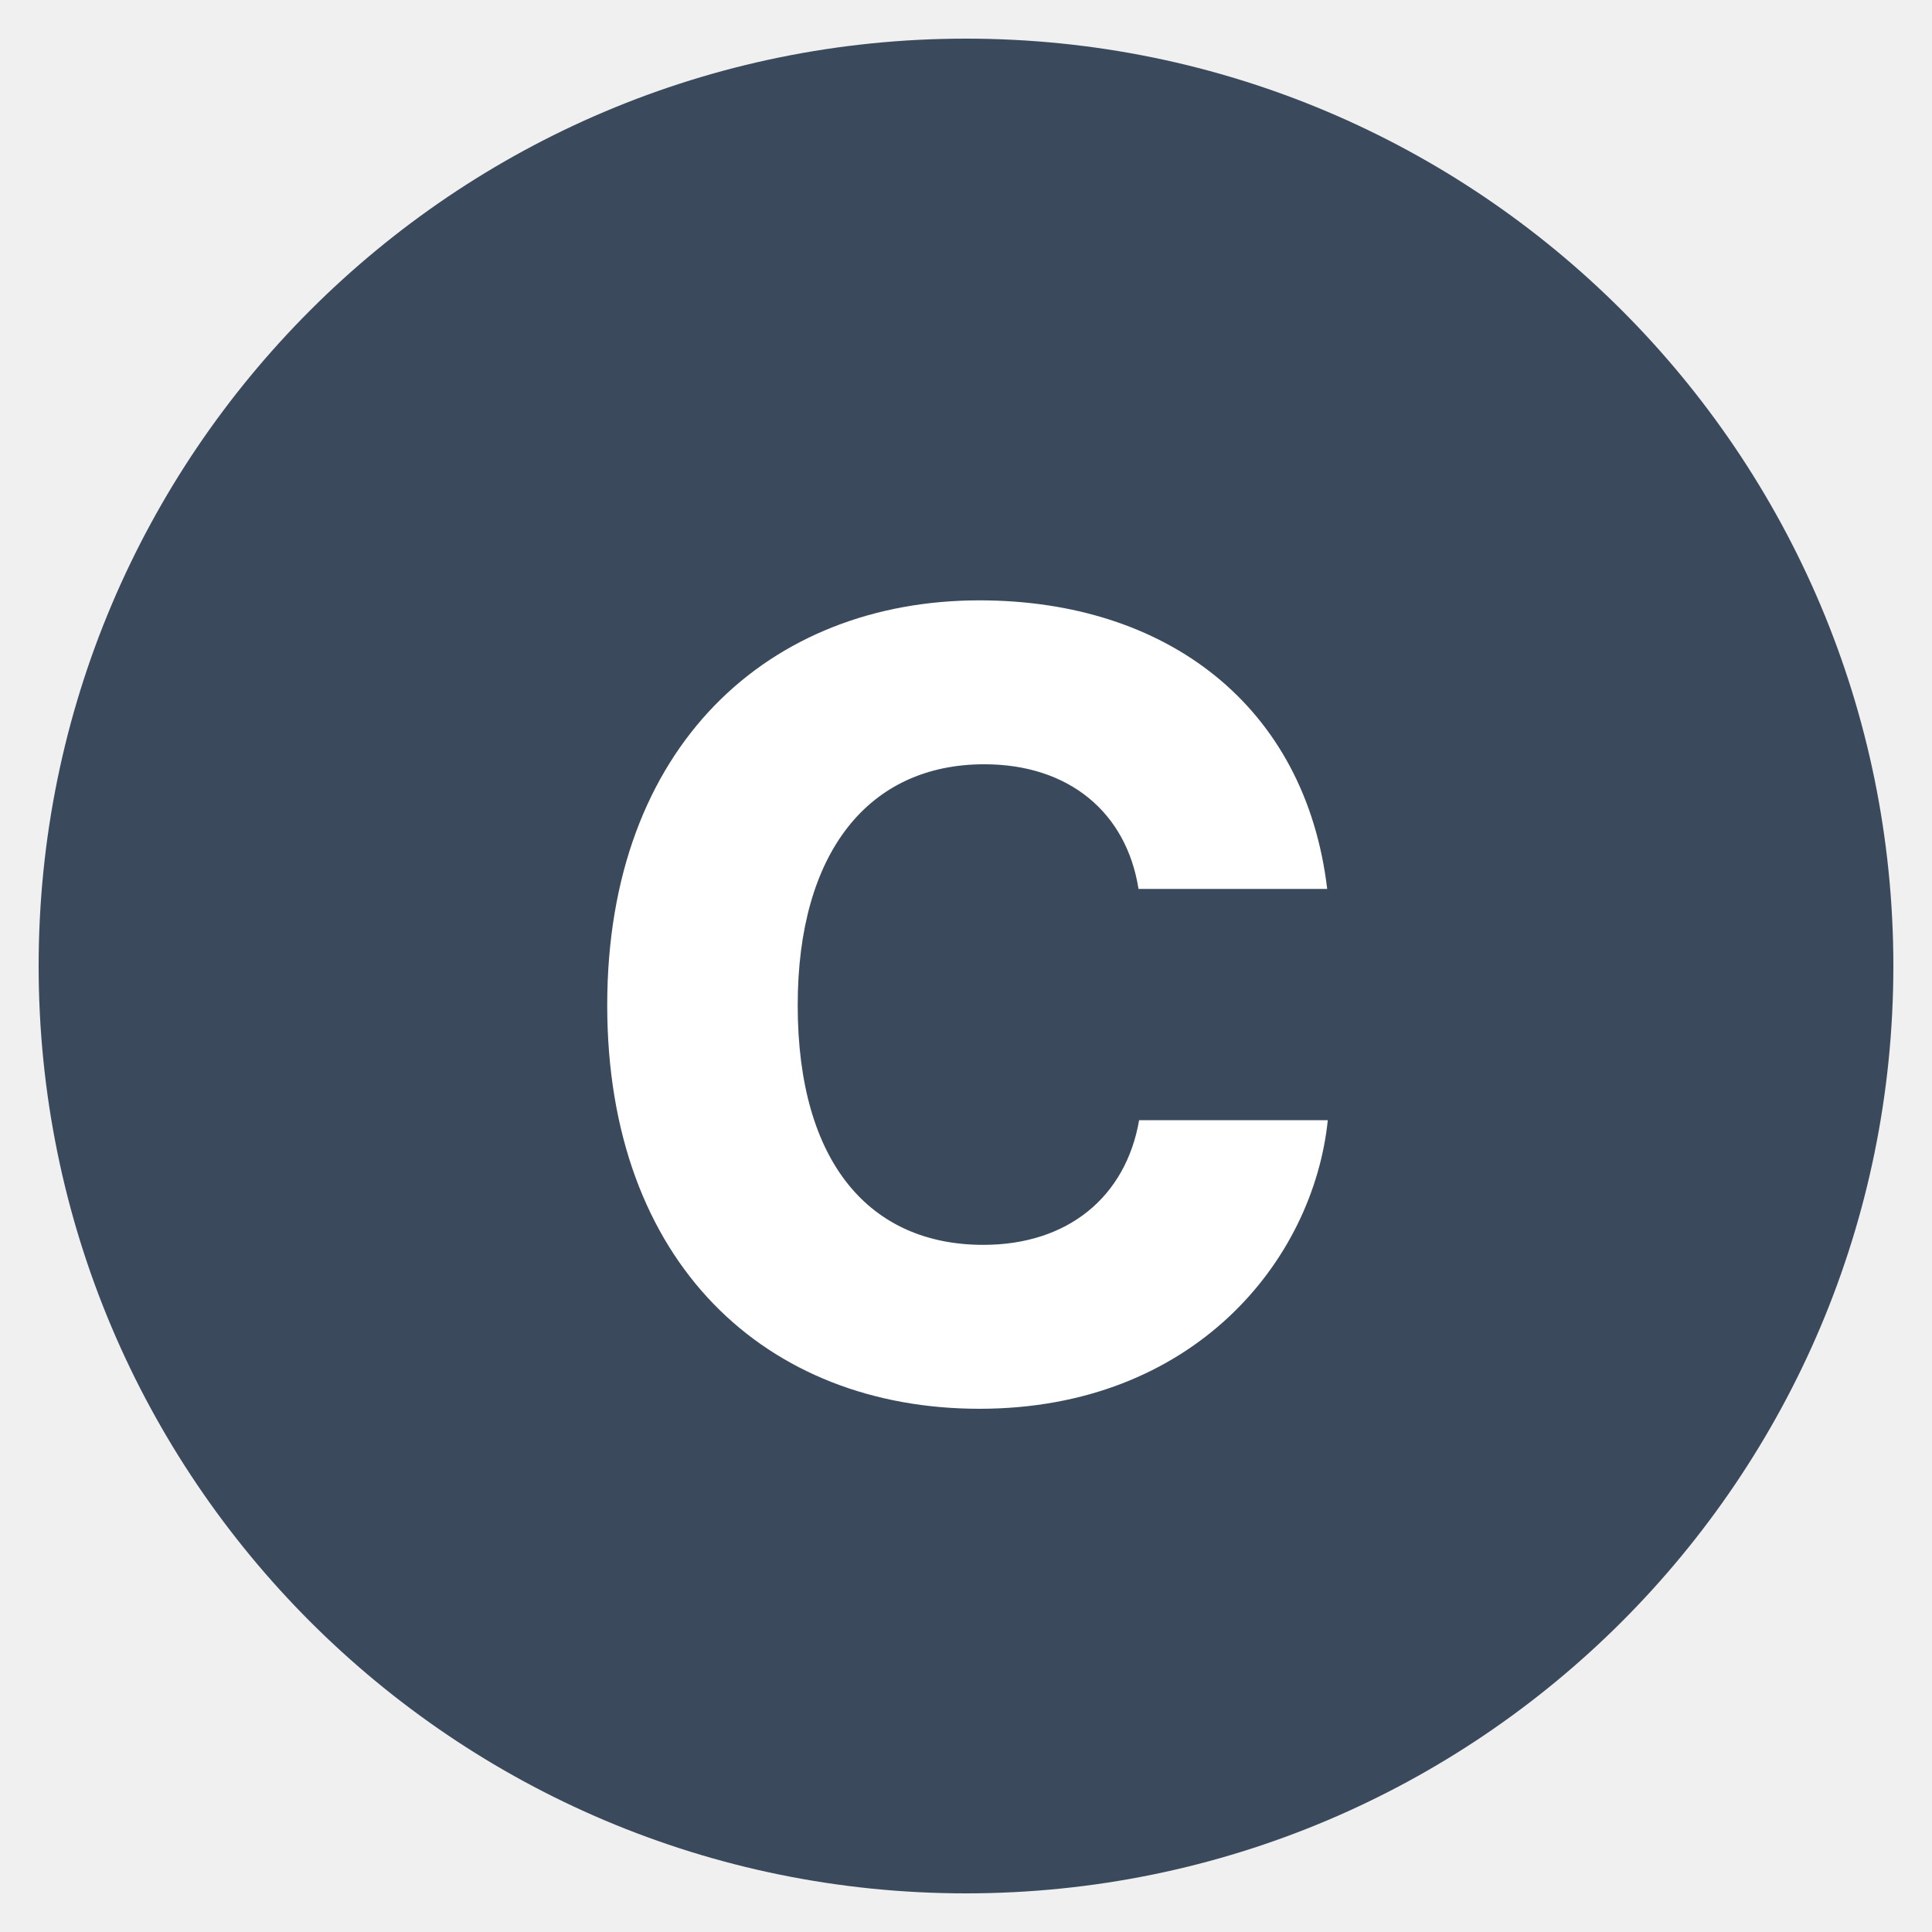
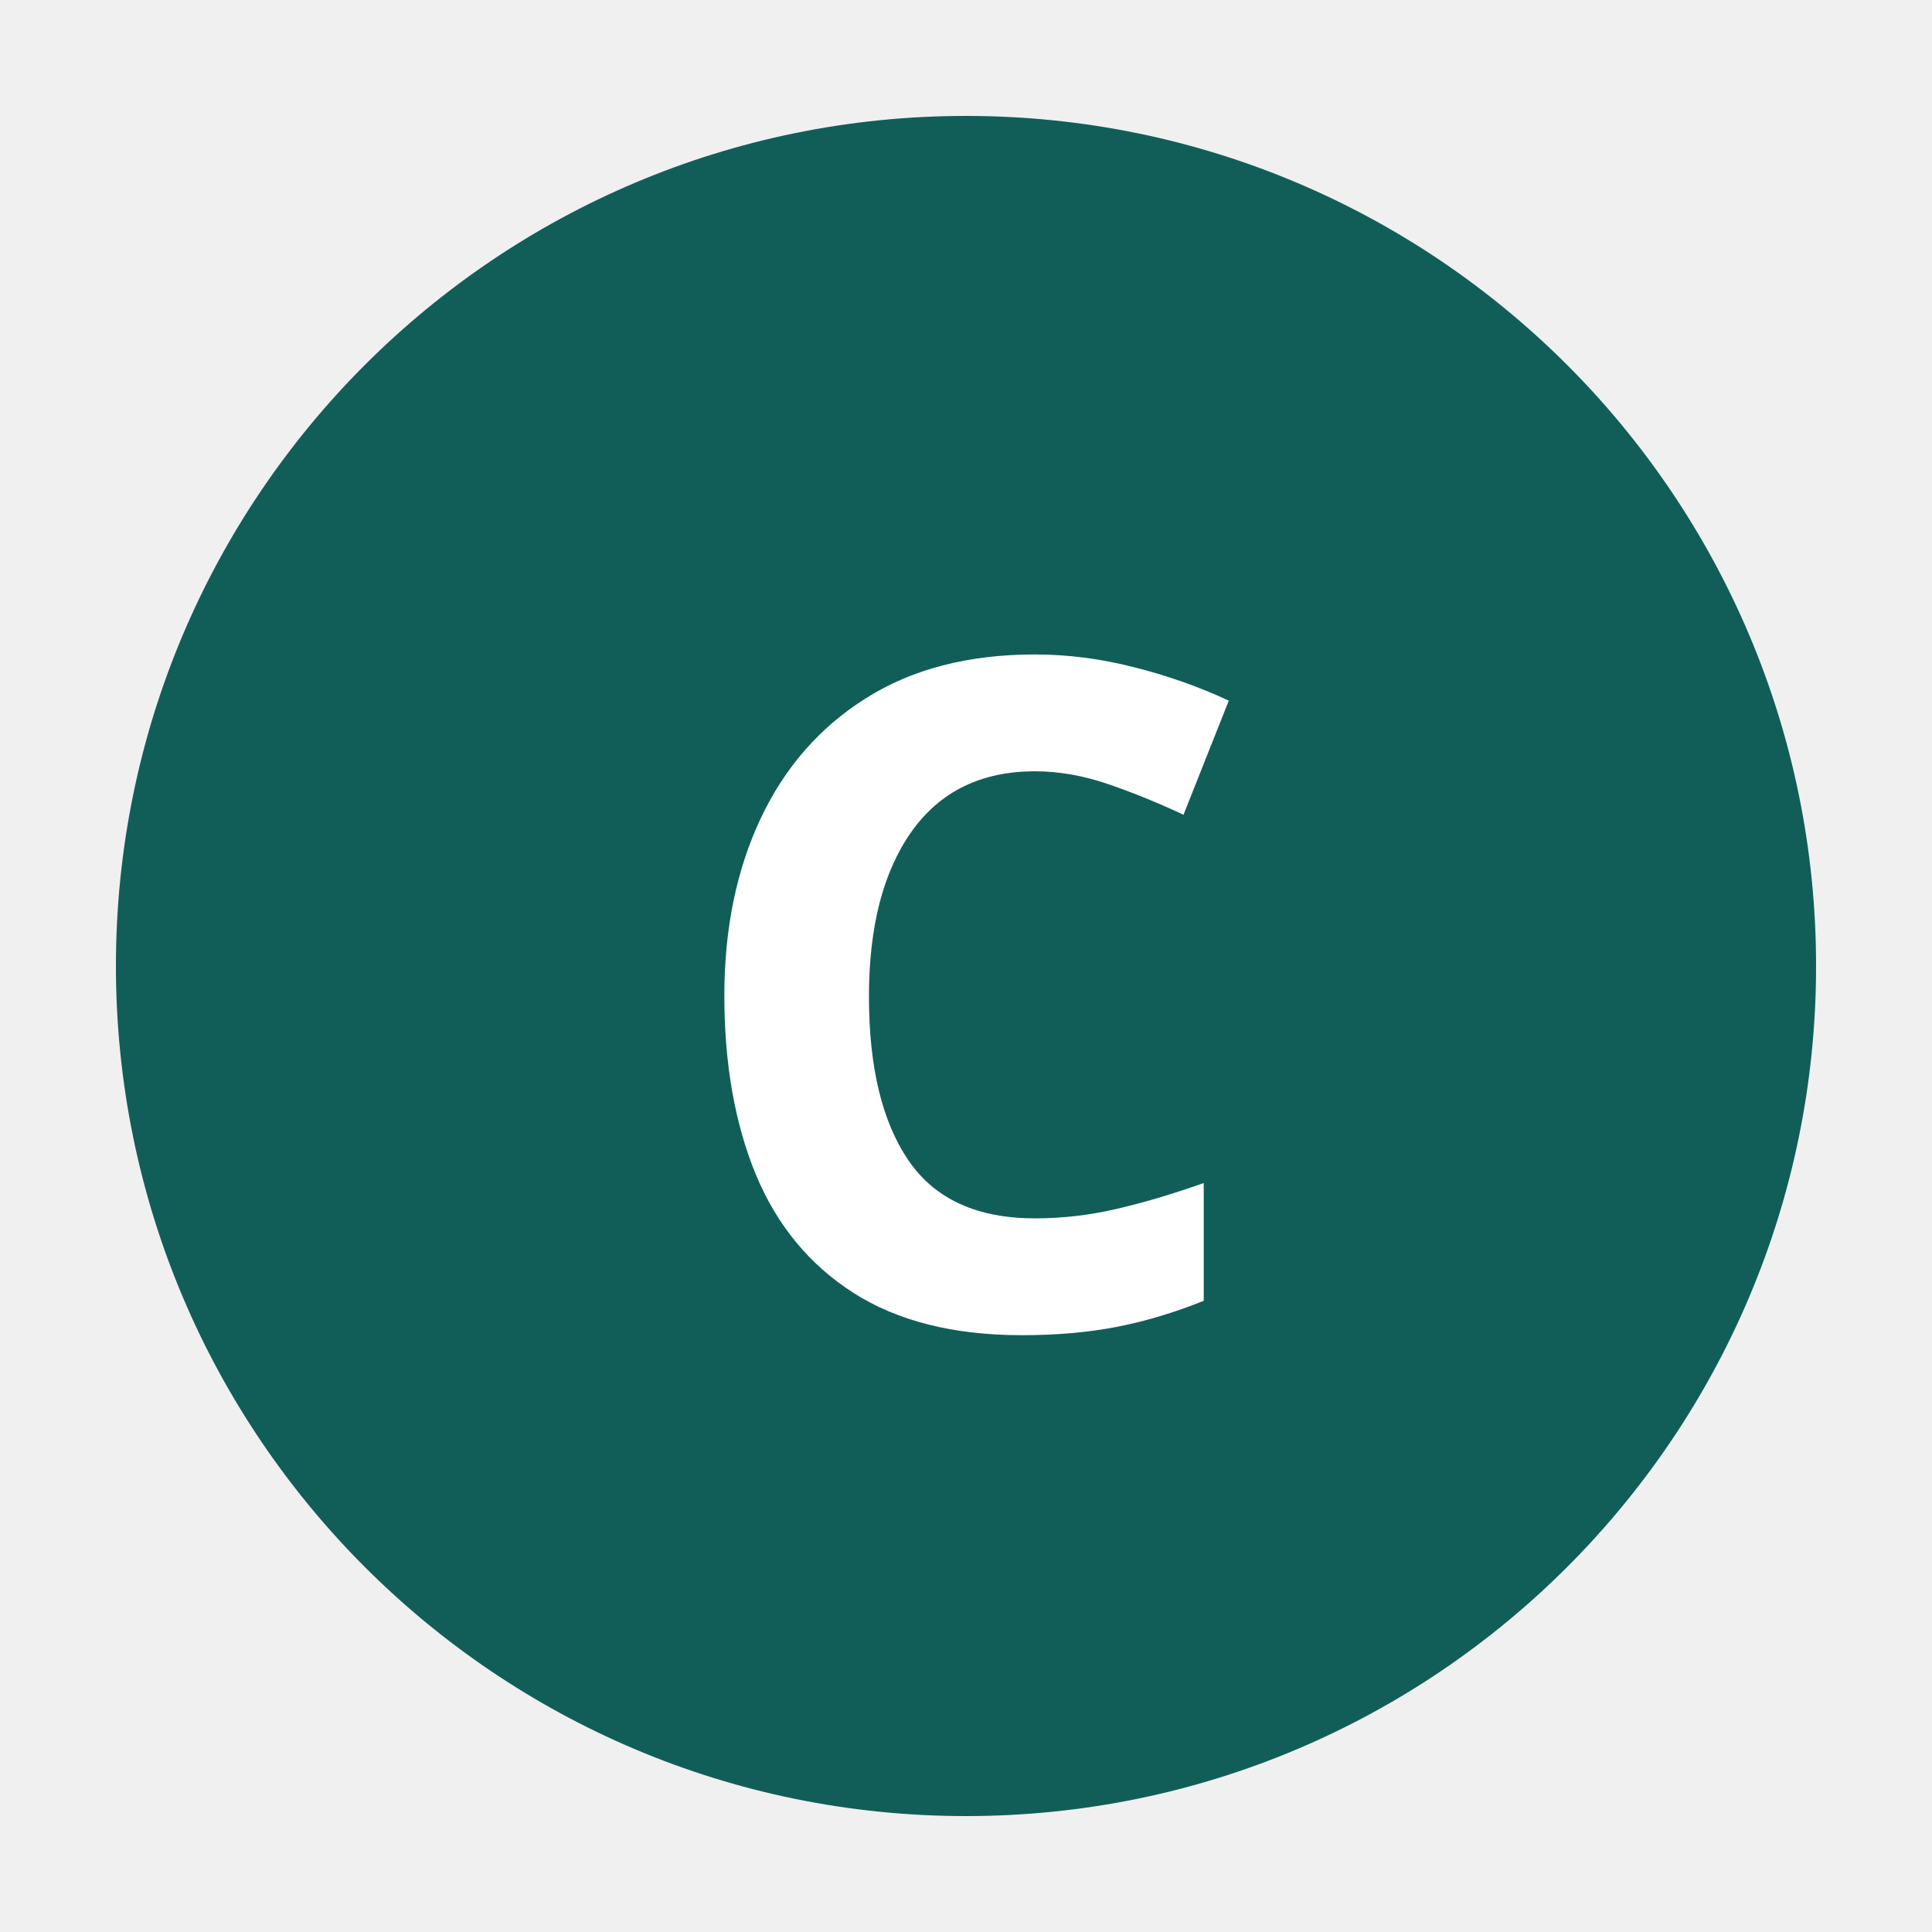
<svg xmlns="http://www.w3.org/2000/svg" viewBox="0 0 100 100" width="100" height="100">
-   <circle cx="50" cy="50" r="48" fill="#3a4a5c" />
-   <text x="50" y="50" text-anchor="middle" dominant-baseline="central" font-family="'Pretendard Variable', Pretendard, -apple-system, BlinkMacSystemFont, system-ui, sans-serif" font-weight="800" font-size="56" fill="#ffffff" letter-spacing="-0.04em" dy="2">C</text>
+   <circle cx="50" cy="50" r="44" fill="#115e59" />
+   <text x="50" y="50" text-anchor="middle" dominant-baseline="central" dy="0" fill="#ffffff" font-family="'Pretendard Variable', Pretendard, system-ui, sans-serif" font-size="48" font-weight="800" letter-spacing="-0.04em">C</text>
</svg>
